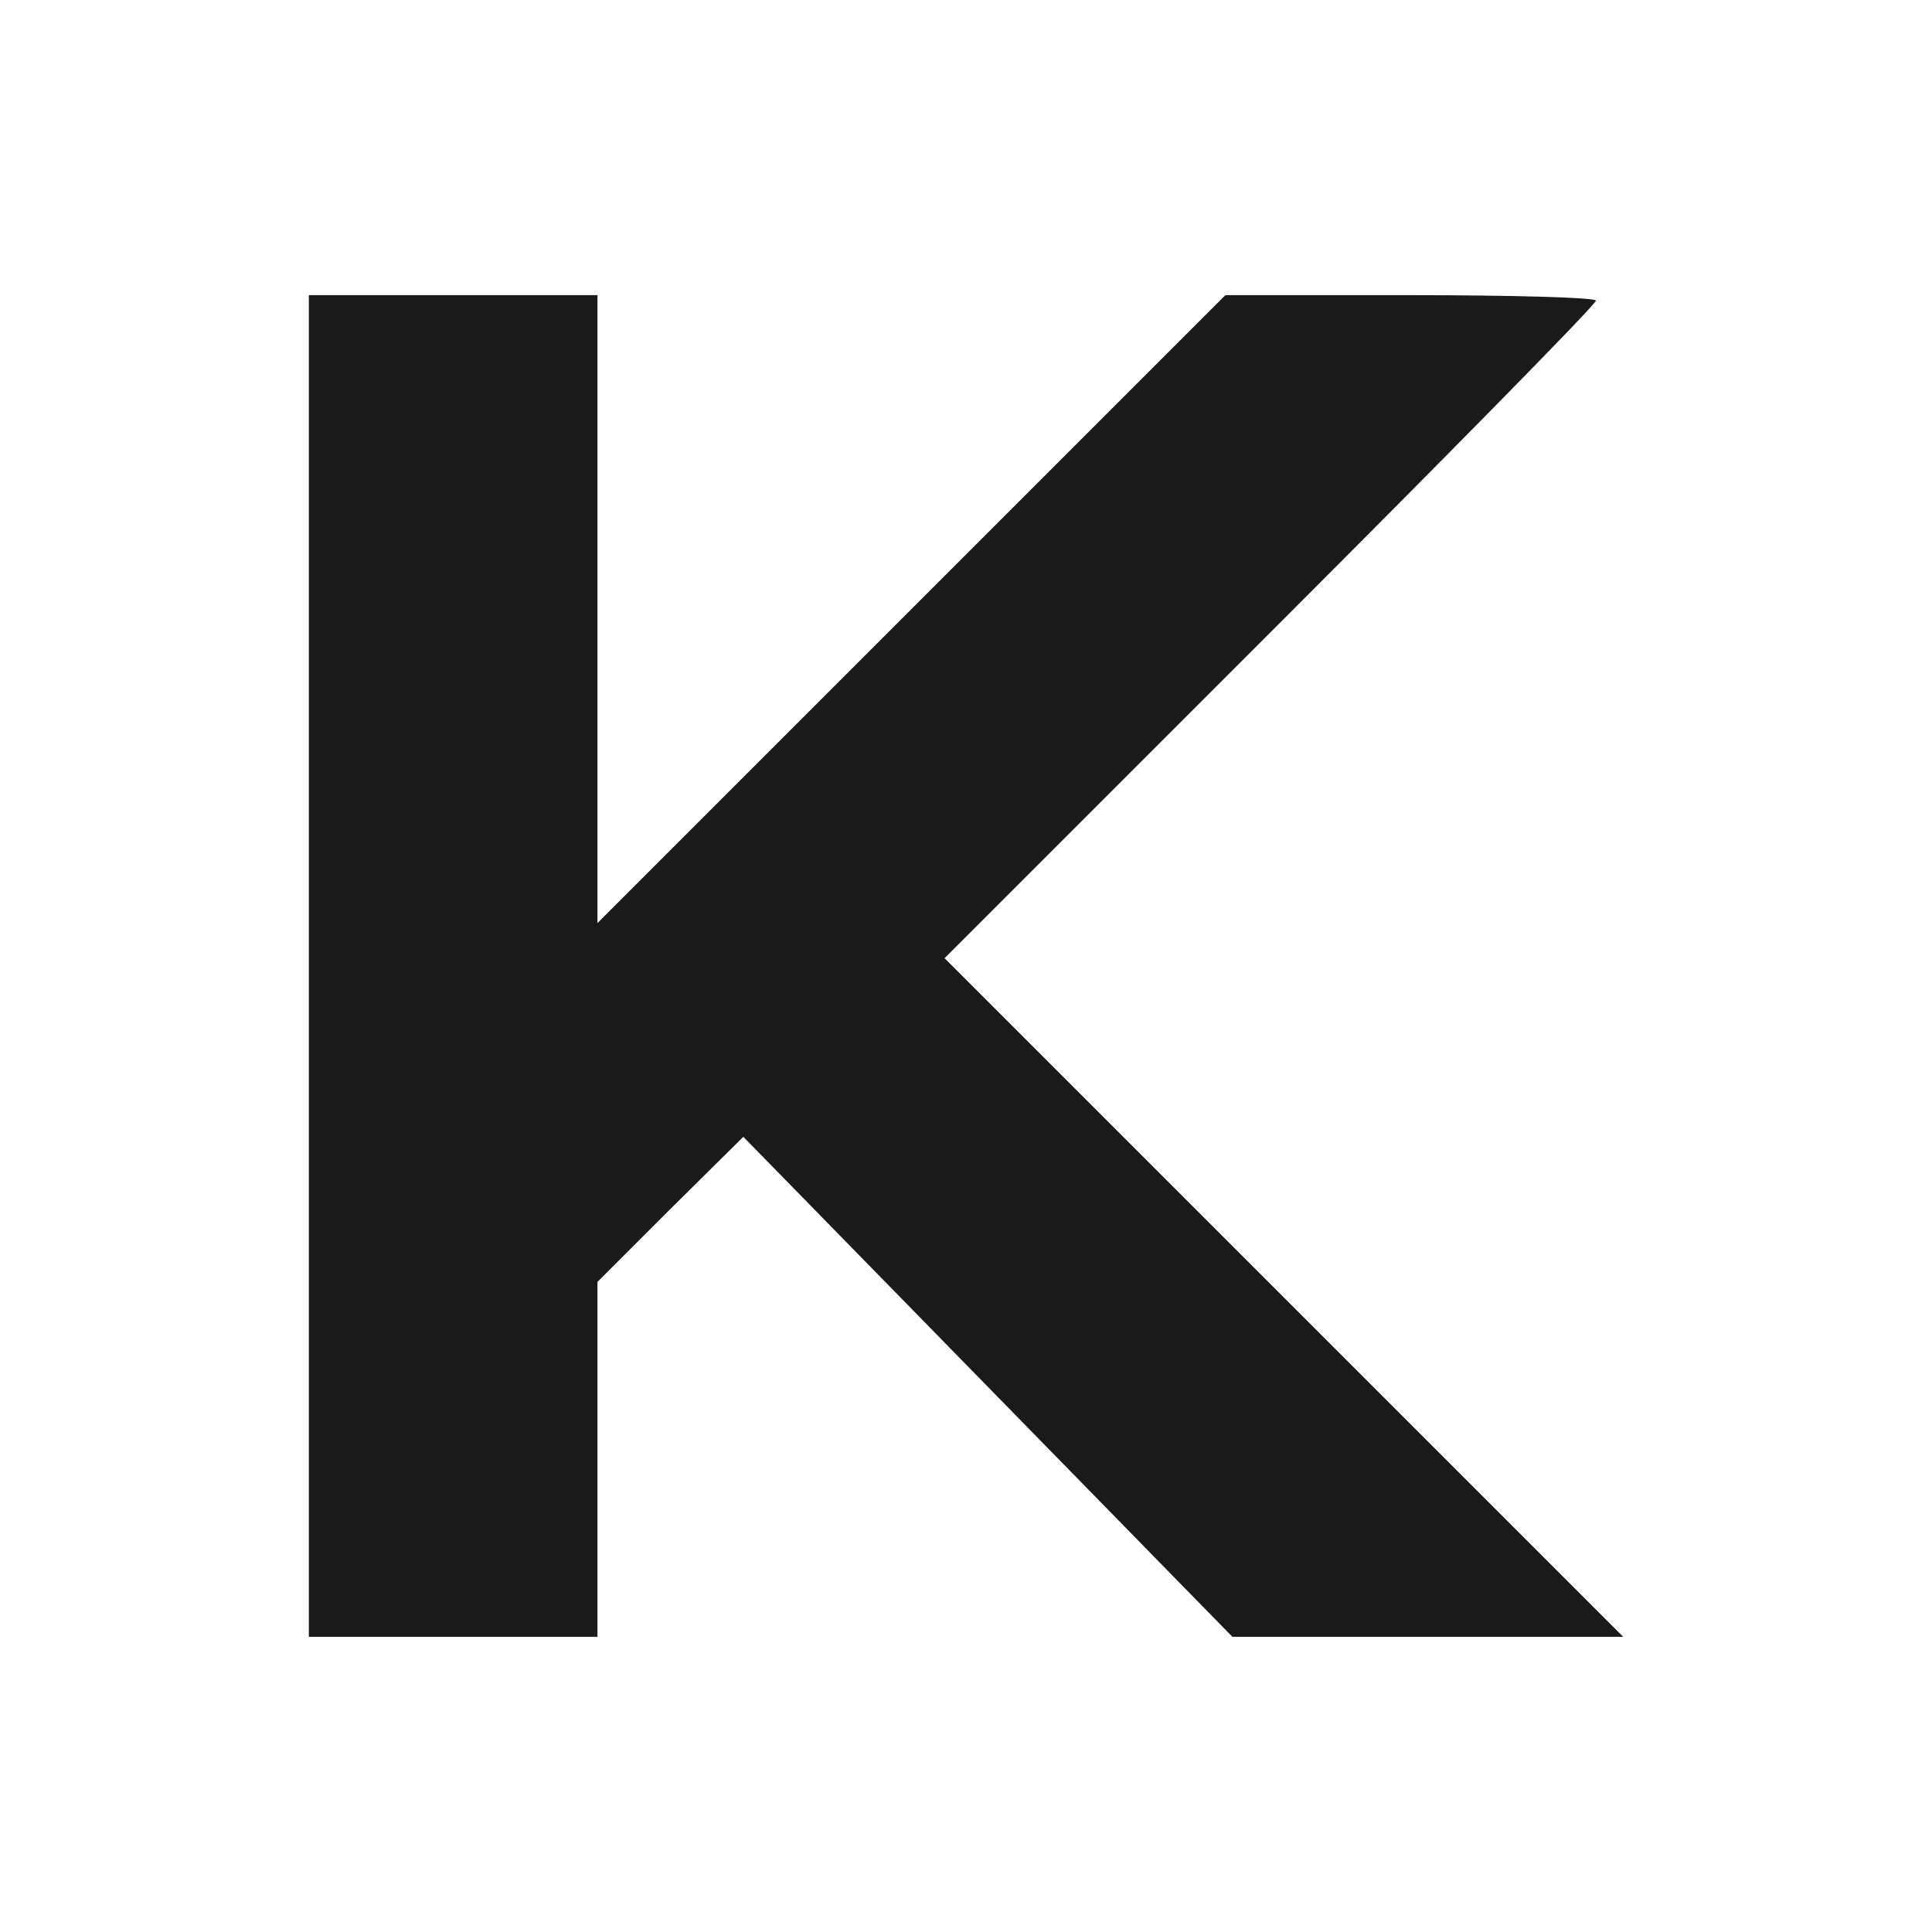
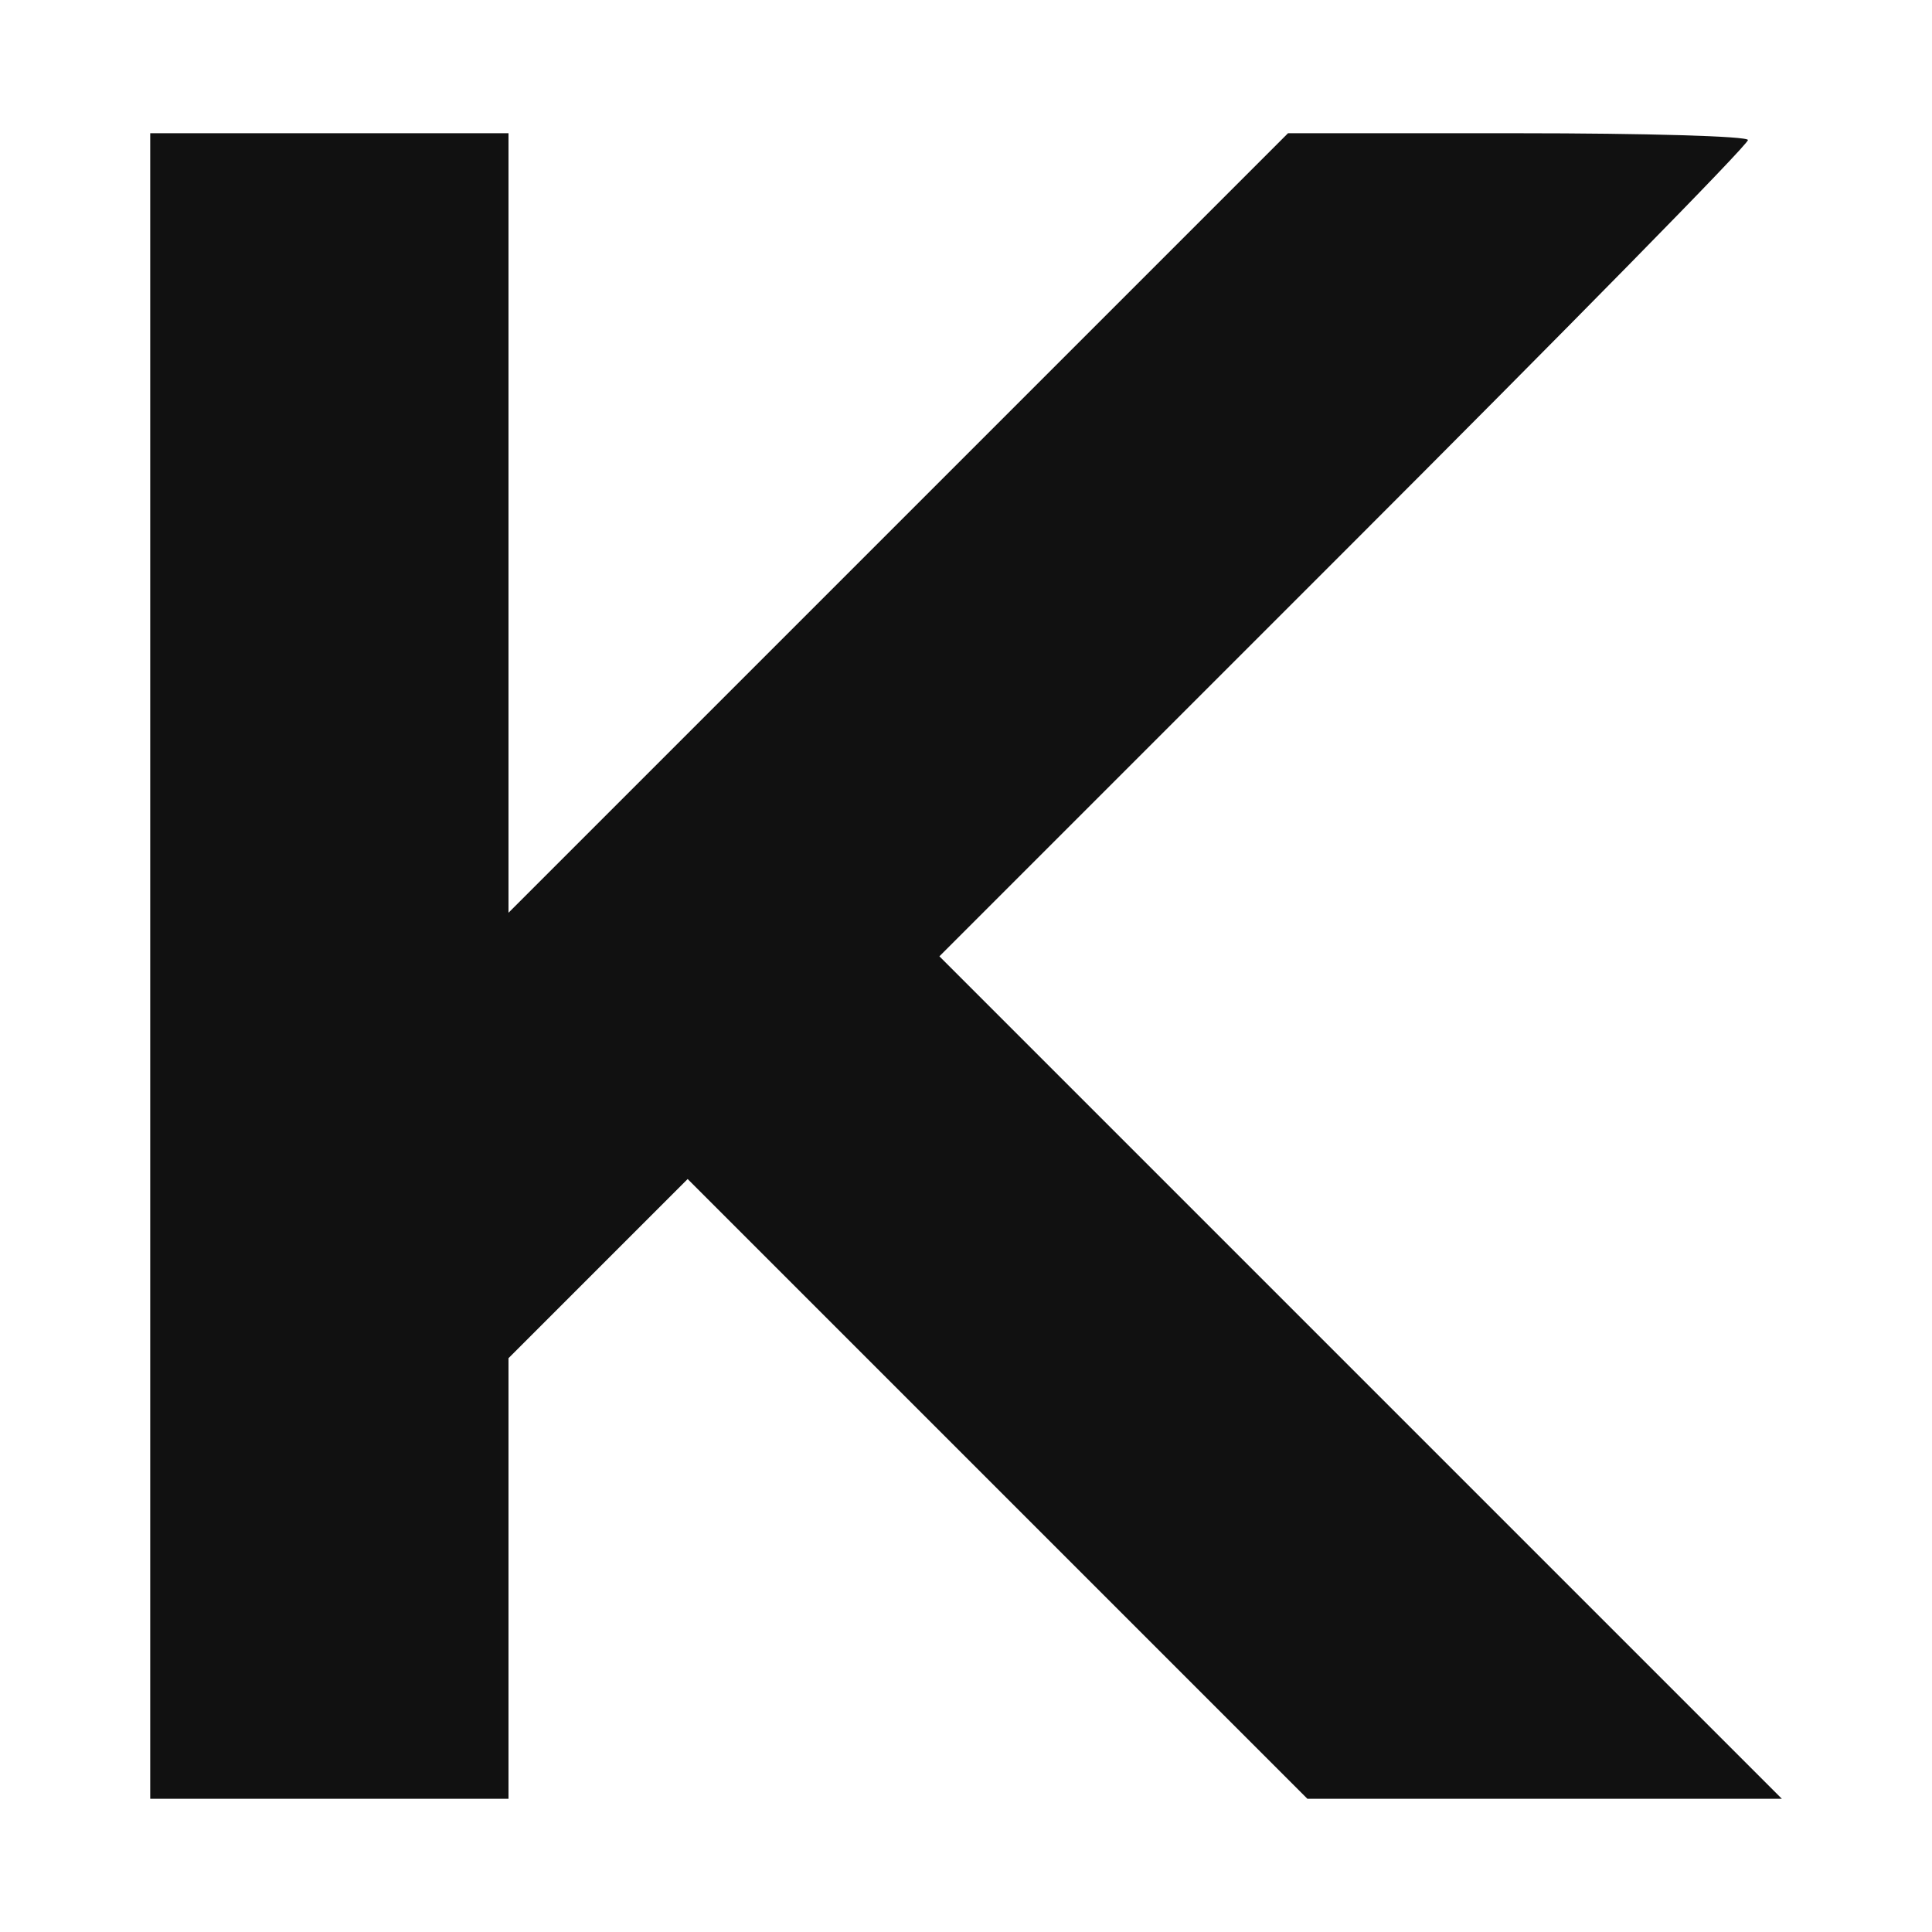
- <svg xmlns="http://www.w3.org/2000/svg" width="128" height="128" viewBox="-39.594 -37.84 247.68 247.68" role="img" aria-label="koel">
-   <g transform="translate(-10,182) scale(0.1,-0.1)" fill="#1A1A1A" stroke="none">
-     <path d="M100 960 l0 -860 185 0 185 0 0 228 0 227 93 93 94 93 313 -320 314 -321 250 0 251 0 -435 435 -435 435 418 418 c229 229 417 420 417 425 0 4 -107 7 -237 7 l-238 0 -402 -402 -403 -403 0 403 0 402 -185 0 -185 0 0 -860z" />
+ <svg xmlns="http://www.w3.org/2000/svg" width="128" height="128" viewBox="-15.514 -13.76 199.52 199.52" role="img" aria-label="koel">
+   <g transform="translate(-10,182) scale(0.1,-0.1)" fill="#111111" stroke="none">
+     <path d="M100 960 l0 -860 185 0 185 0 0 228 0 227 93 93 92 92 320 -320 320 -320 245 0 245 0 -435 435 -435 435 418 418 c229 229 417 420 417 425 0 4 -107 7 -237 7 l-238 0 -402 -402 -403 -403 0 403 0 402 -185 0 -185 0 0 -860z" />
  </g>
</svg>
